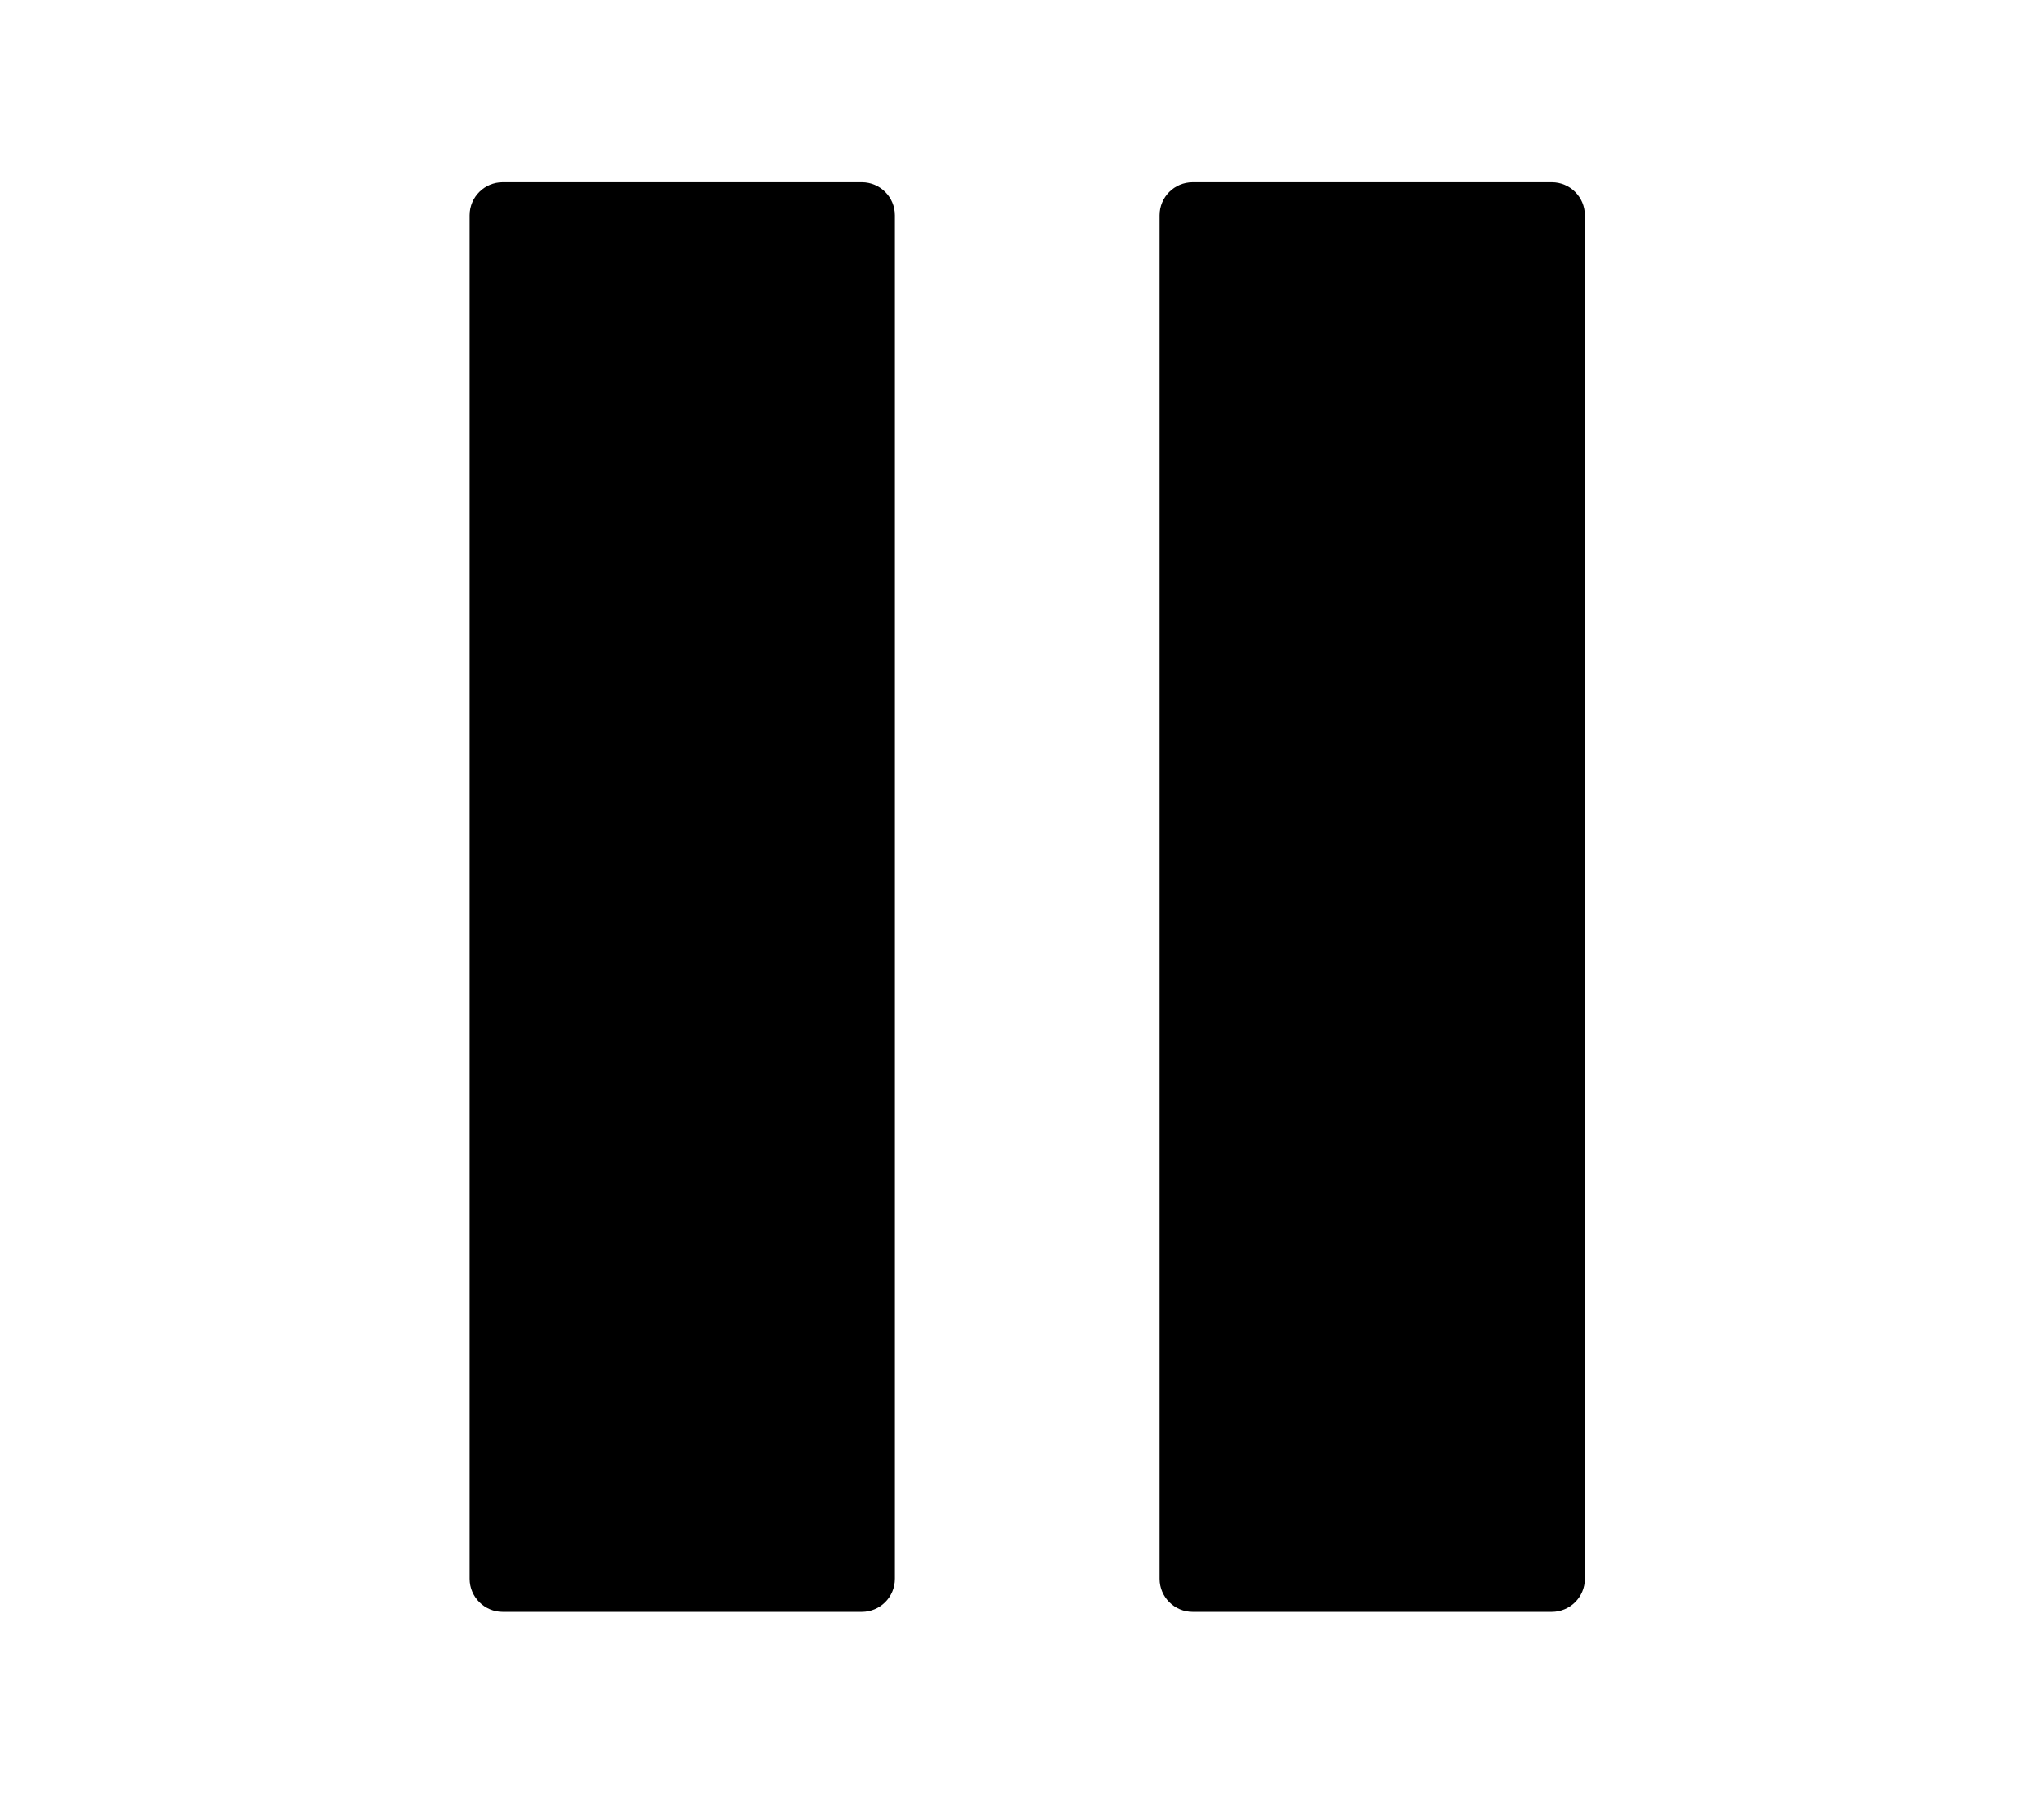
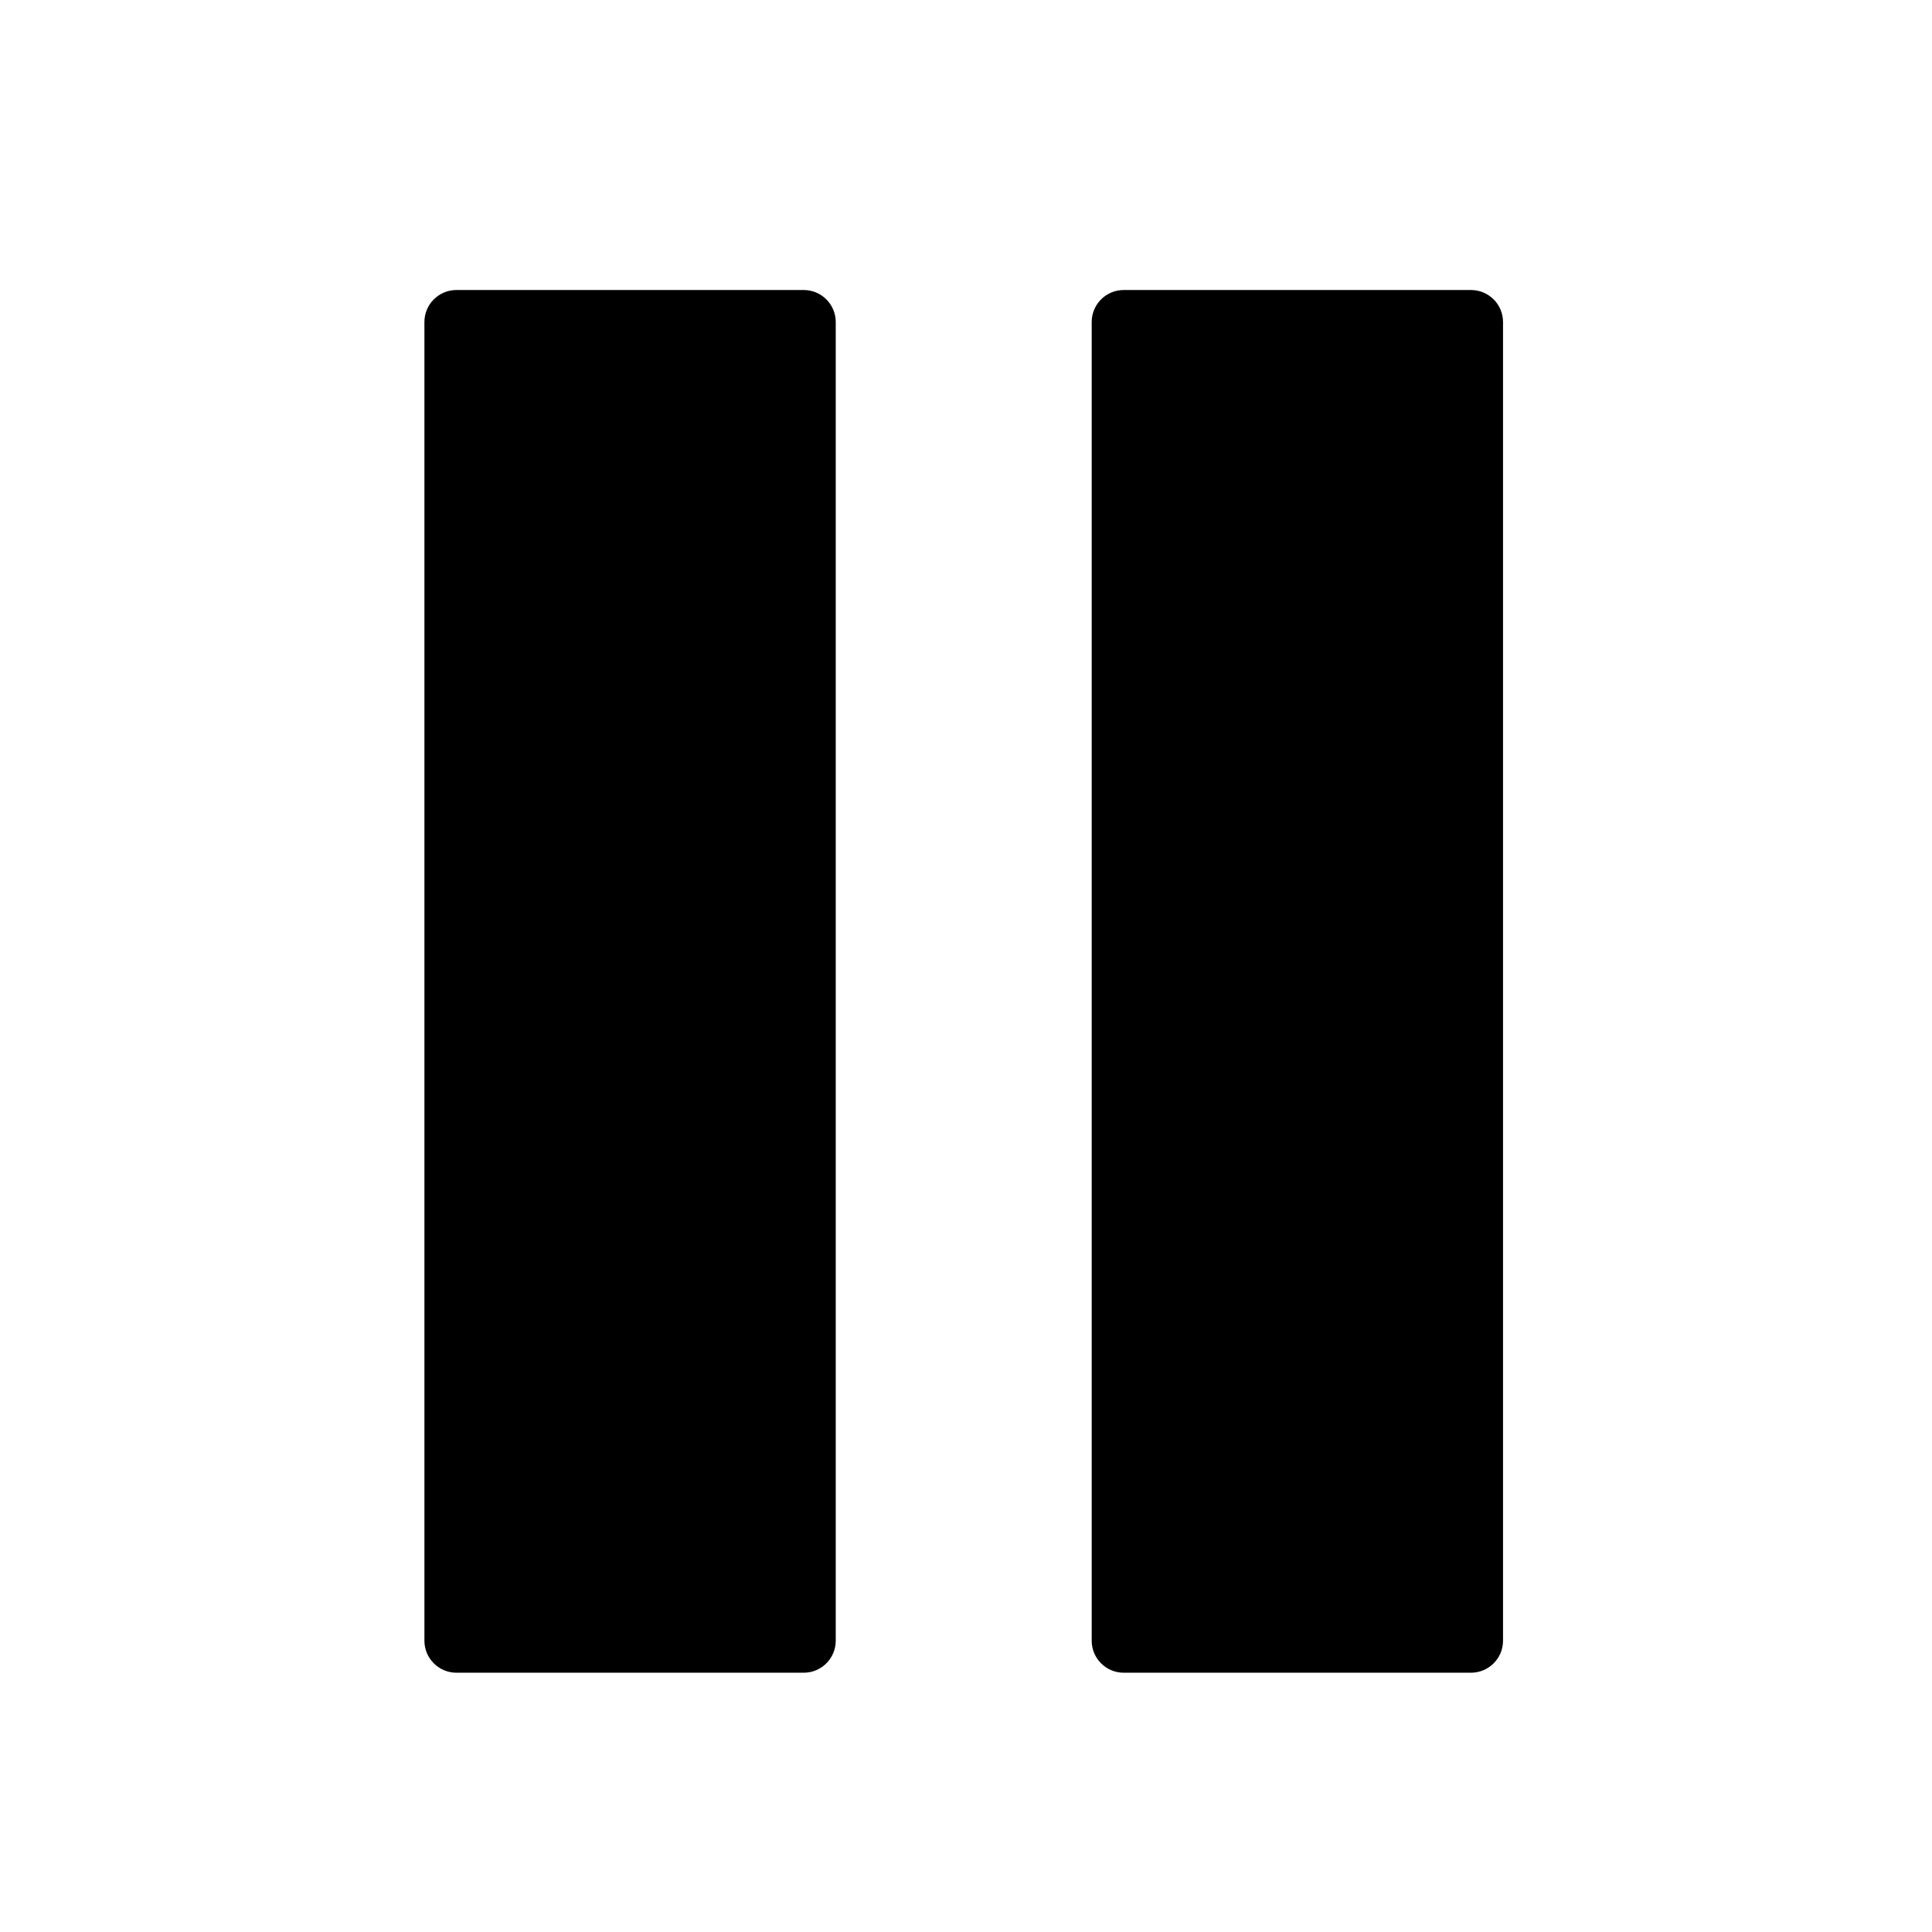
- <svg xmlns="http://www.w3.org/2000/svg" width="23.69mm" height="20.823mm" viewBox="0 0 23.69 20.823" version="1.1" id="svg1" xml:space="preserve">
-   <defs id="defs1" />
-   <g id="layer1" transform="translate(-1.826568,-3.881458)">
-     <g id="g4" transform="matrix(0.1919612,0,0,0.1919612,4.134238,4.680668)" style="stroke-width:1;stroke-dasharray:none;fill:currentColor;fill-opacity:1">
-       <path d="M 81.667,93.159 H 59.989 c -1.104,0 -2,-0.896 -2,-2 V 8.841 c 0,-1.104 0.896,-2 2,-2 h 21.678 c 1.104,0 2,0.896 2,2 v 82.318 c 0,1.105 -0.896,2 -2,2 z m -41.656,0 H 18.333 c -1.104,0 -2,-0.896 -2,-2 V 8.841 c 0,-1.104 0.896,-2 2,-2 h 21.678 c 1.104,0 2,0.896 2,2 v 82.318 c 0,1.105 -0.896,2 -2,2 z" id="path1-3" style="stroke-width:1;stroke-dasharray:none;fill:currentColor;fill-opacity:1" />
+ <svg xmlns="http://www.w3.org/2000/svg" xml:space="preserve" id="svg1" width="24" height="24" version="1.1" viewBox="0 0 6.35 6.35">
+   <g id="layer1" transform="translate(-1.827 -3.881)">
+     <g id="g4" style="fill:currentColor;fill-opacity:1;stroke-width:1;stroke-dasharray:none" transform="matrix(.05265 0 0 .05265 2.362 4.474)">
+       <path id="path1-3" d="M81.667 93.159H59.989a2 2 0 0 1-2-2V8.841a2 2 0 0 1 2-2h21.678a2 2 0 0 1 2 2v82.318a2 2 0 0 1-2 2zm-41.656 0H18.333a2 2 0 0 1-2-2V8.841a2 2 0 0 1 2-2h21.678a2 2 0 0 1 2 2v82.318a2 2 0 0 1-2 2z" style="fill:currentColor;fill-opacity:1;stroke-width:1;stroke-dasharray:none" />
    </g>
  </g>
-   <style type="text/css" id="style1">
- 	.st0{display:none;}
- 	.st1{display:inline;}
- </style>
+   <style id="style1" type="text/css">.st0{display:none}.st1{display:inline}</style>
</svg>
